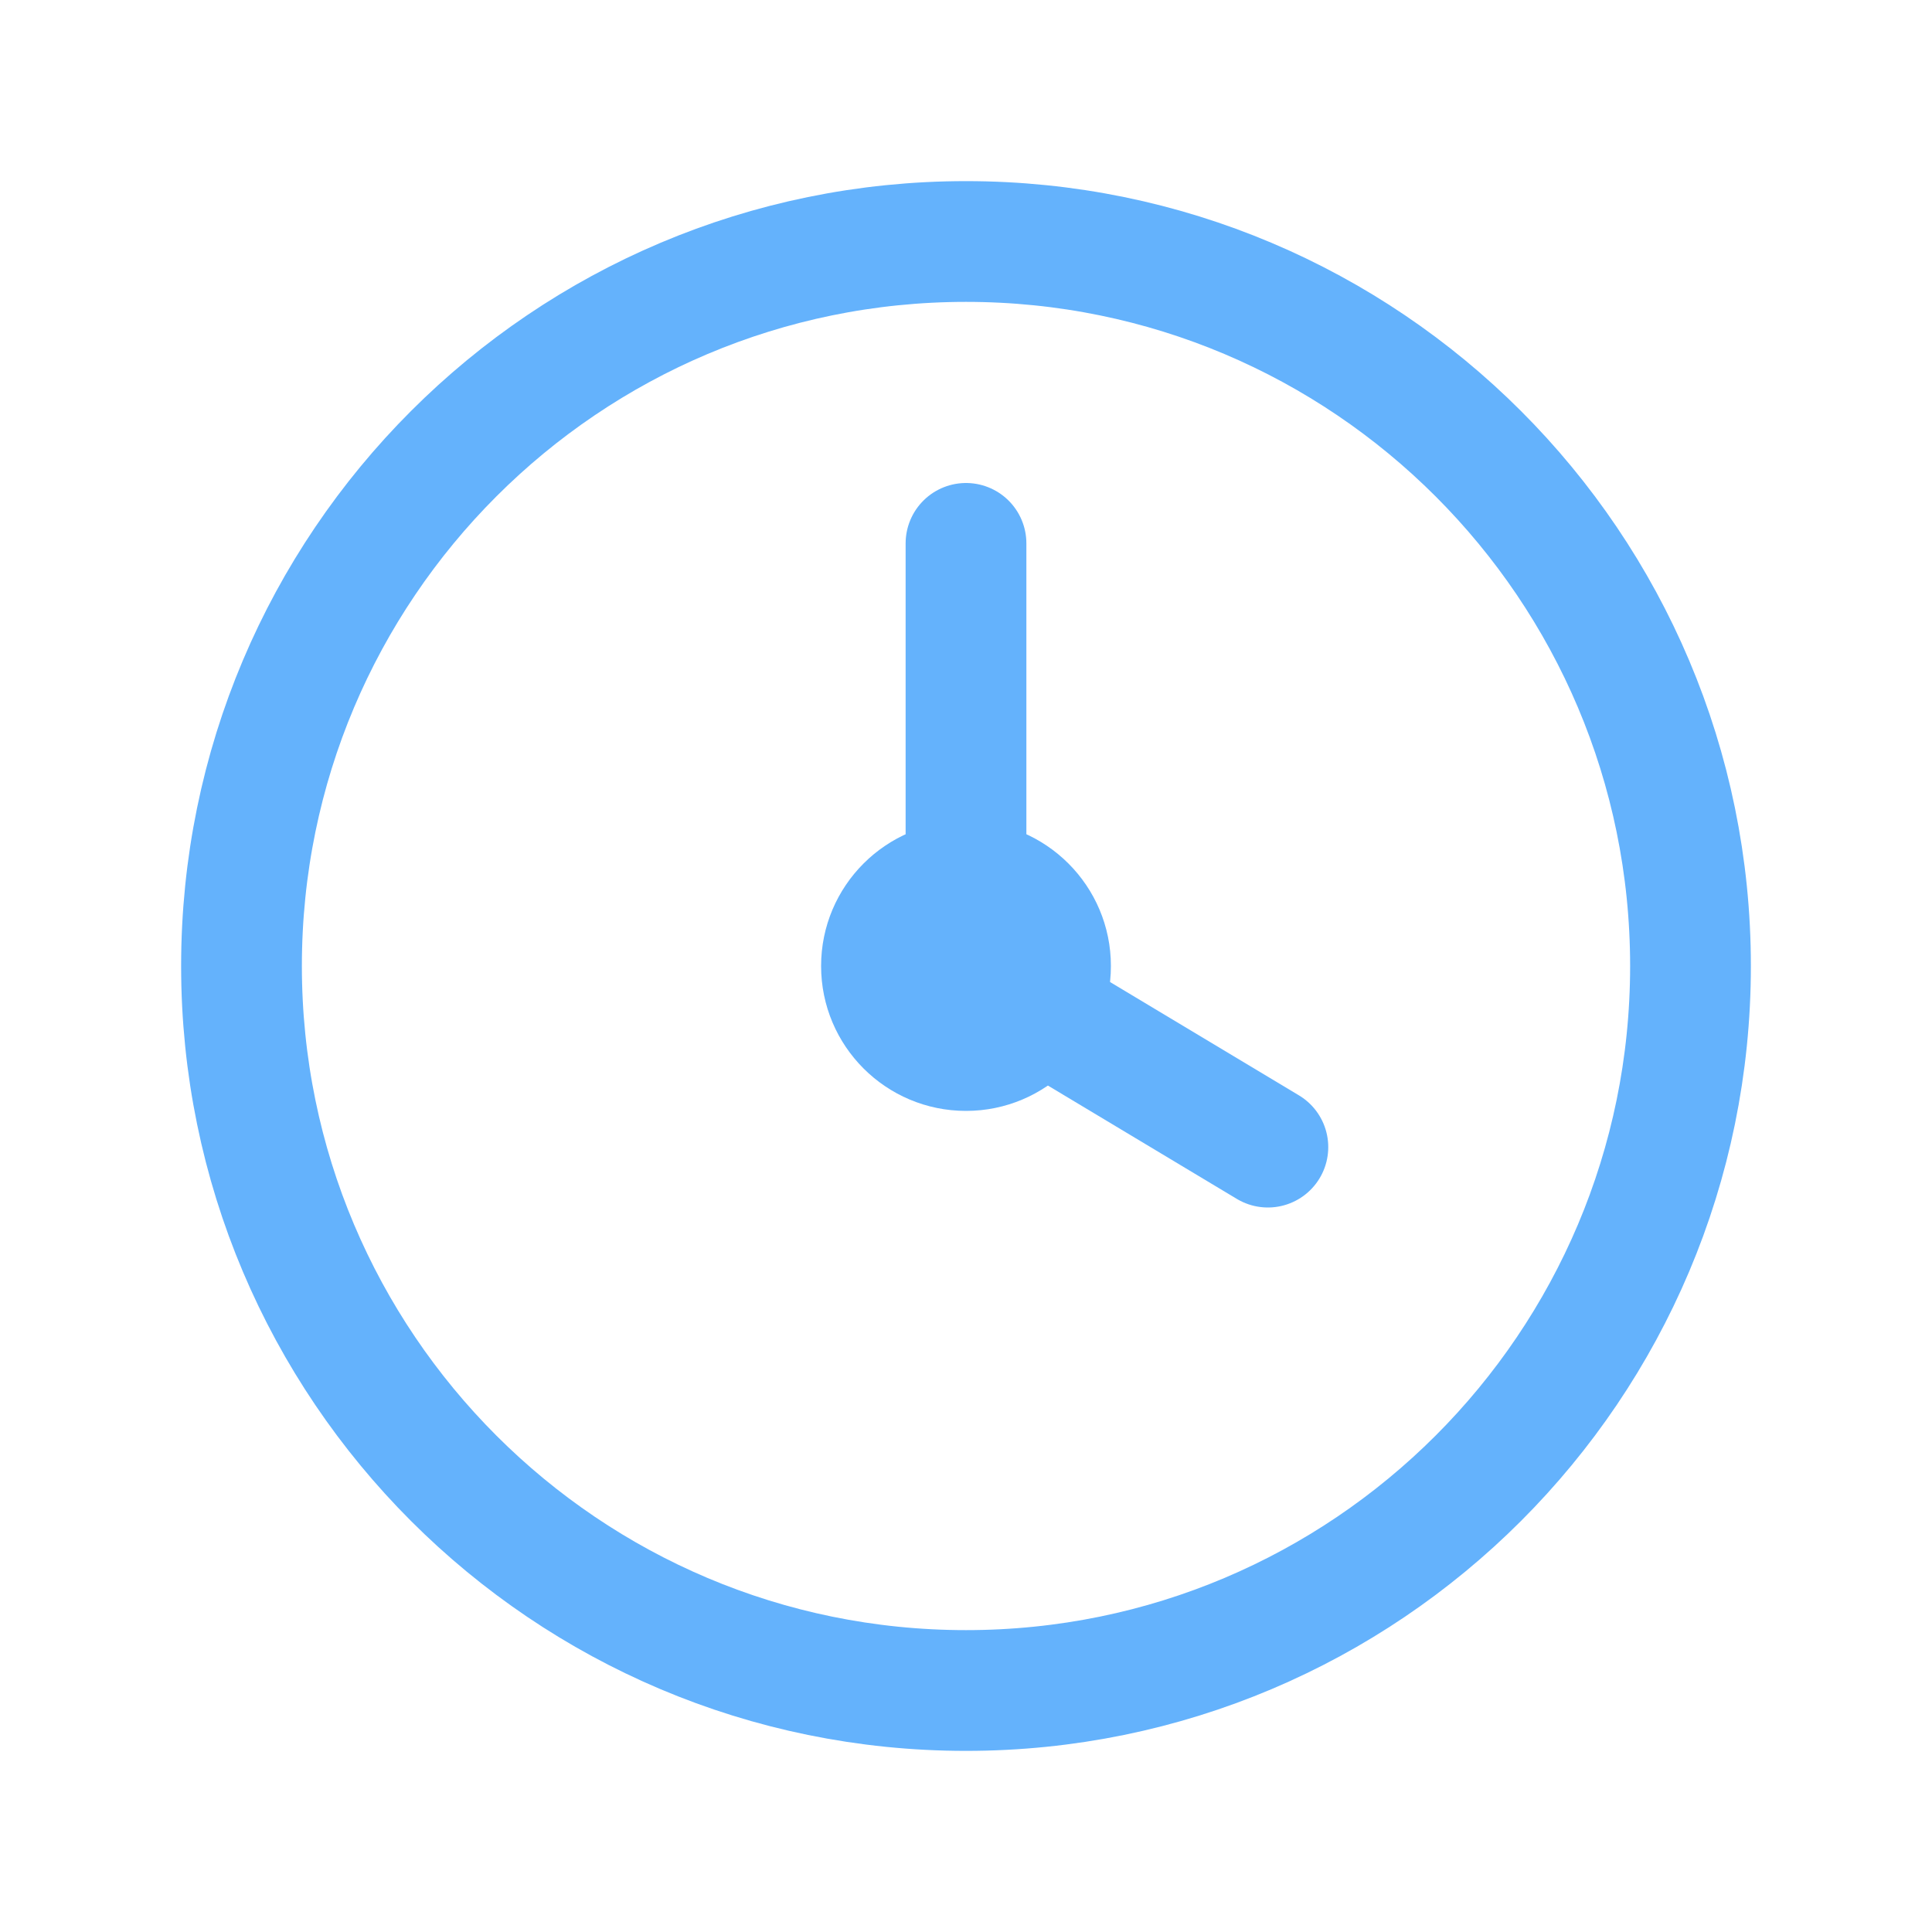
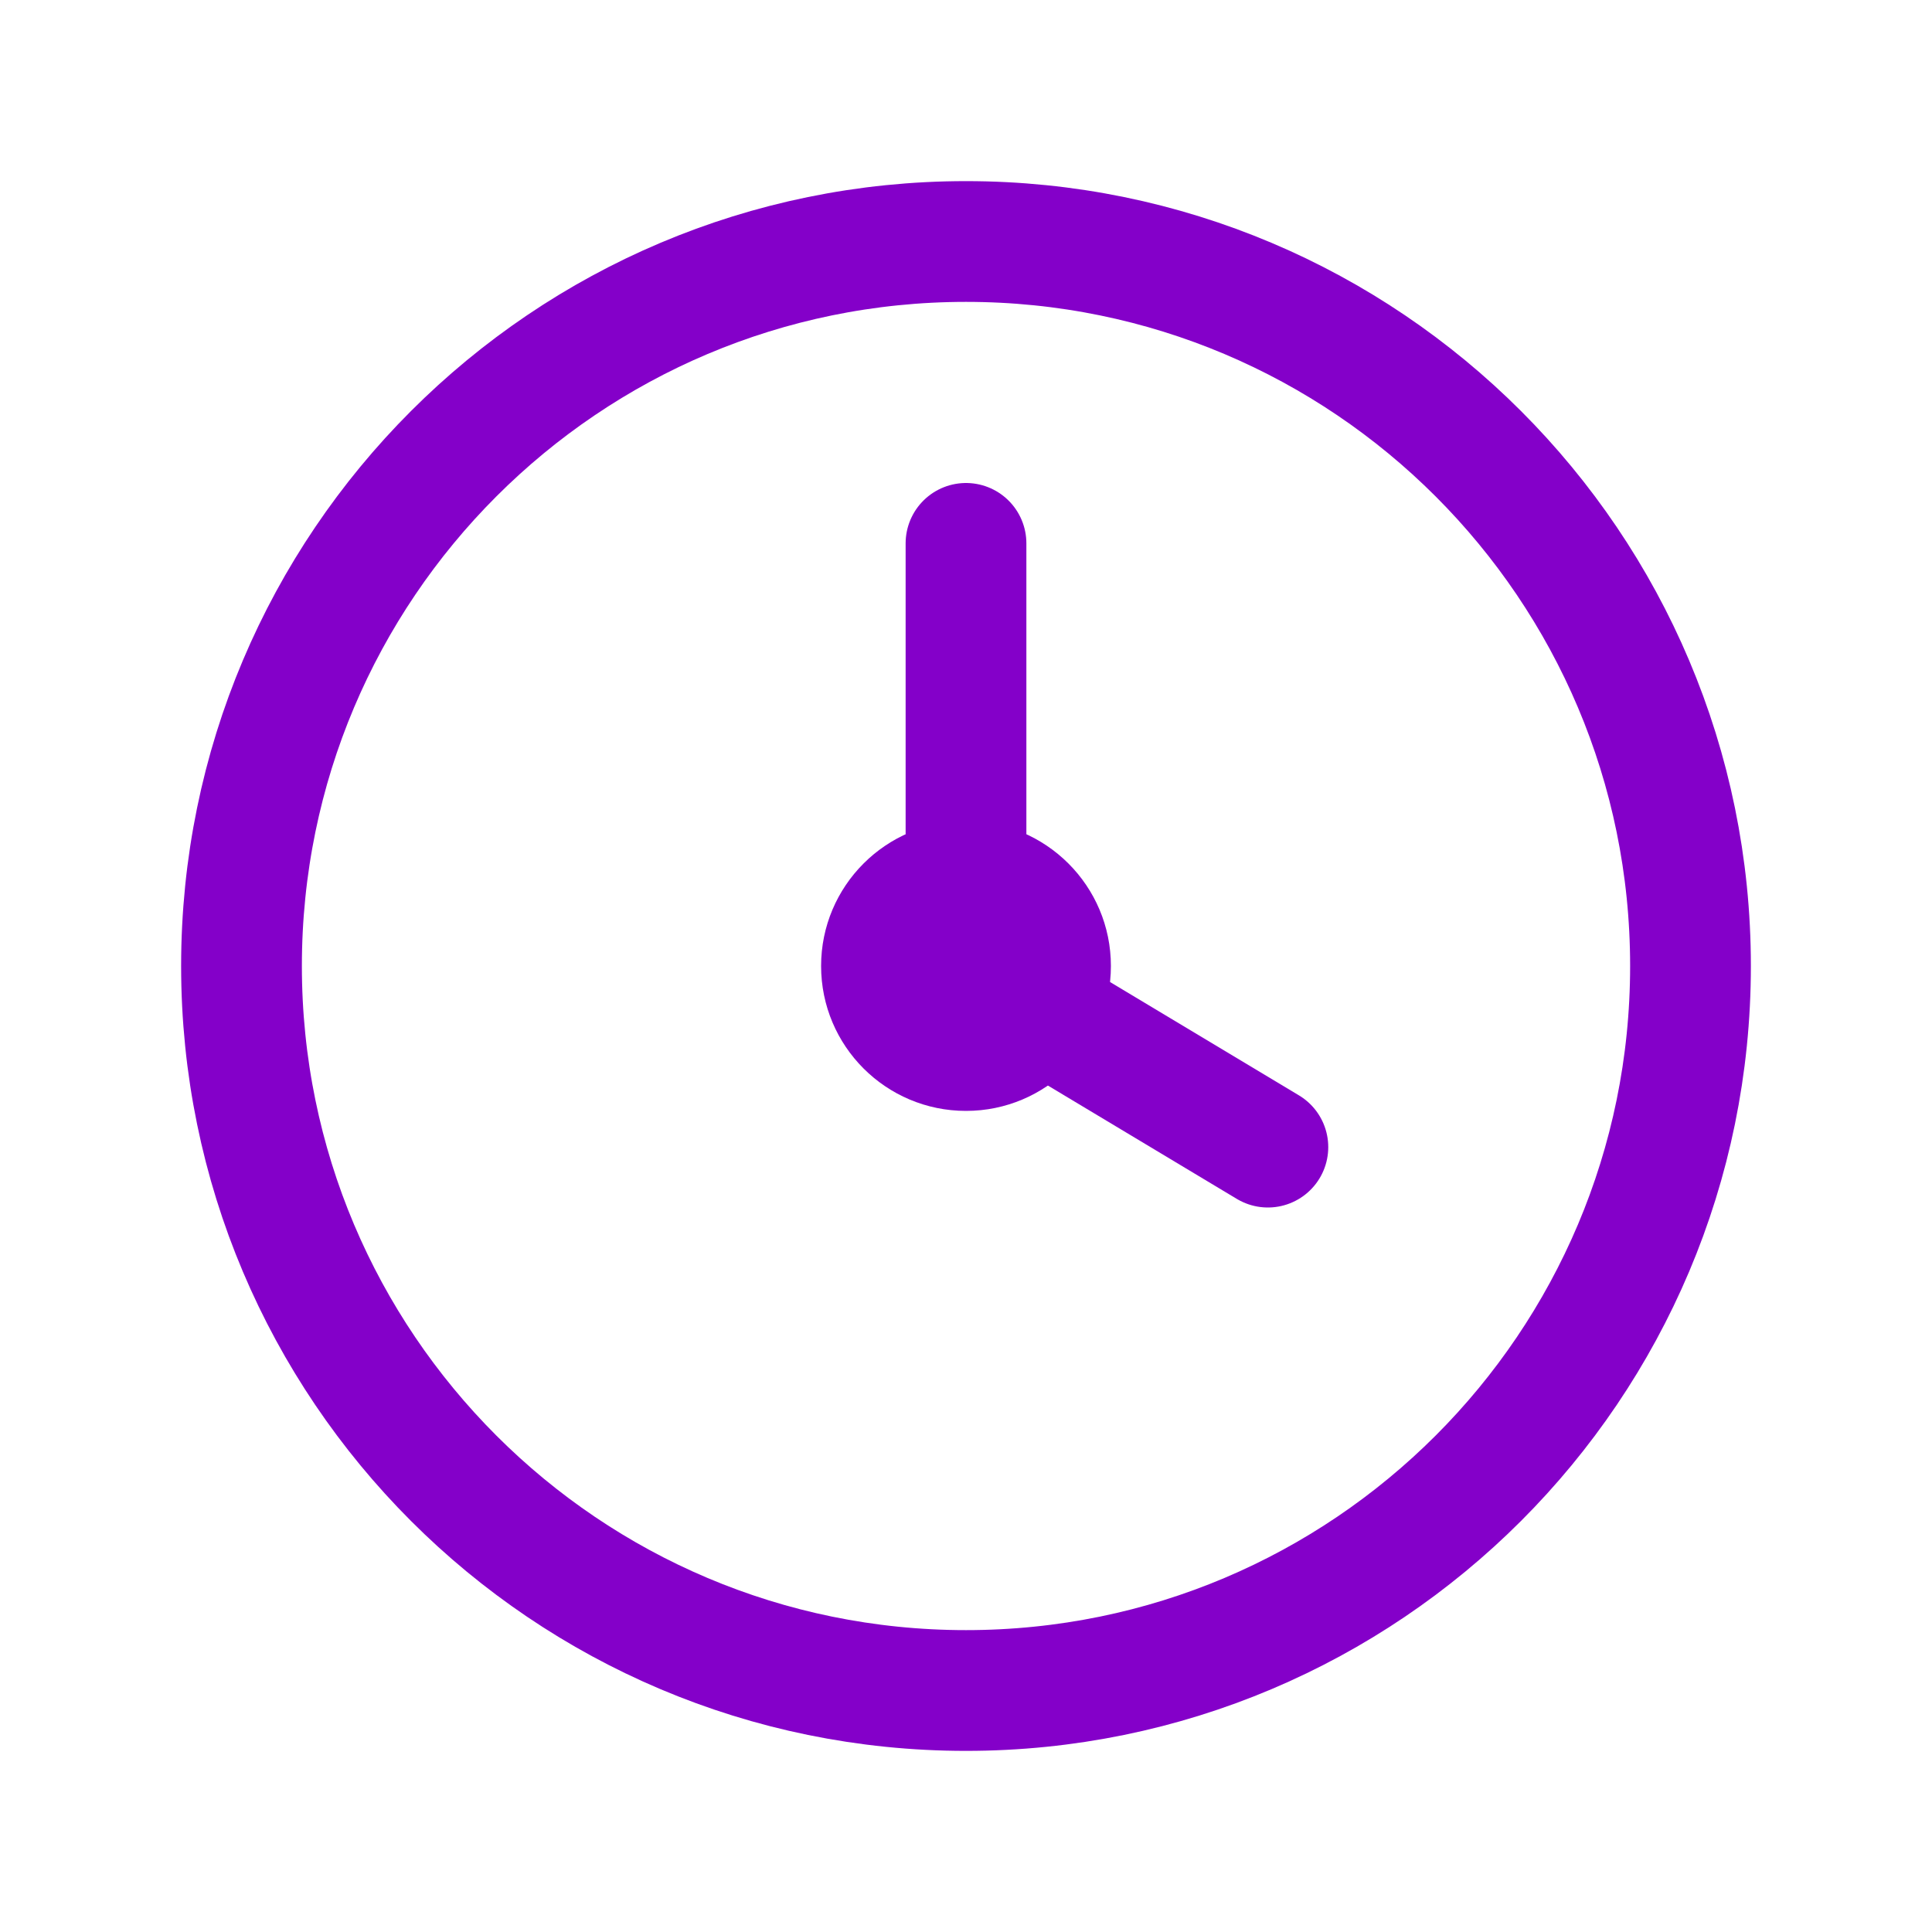
<svg xmlns="http://www.w3.org/2000/svg" width="16" height="16" viewBox="0 0 16 16" fill="none">
-   <circle cx="8" cy="8" r="6" stroke="#64b2fc" stroke-width="1" />
-   <path d="M8 4.5V8l2.5 1.5" stroke="#64b2fc" stroke-width="1" stroke-linecap="round" stroke-linejoin="round" />
-   <circle cx="8" cy="8" r="1.2" fill="#64b2fc" />
+   <circle cx="8" cy="8" r="6" stroke="#8400C9FF" stroke-width="1" />
+   <path d="M8 4.5V8l2.5 1.5" stroke="#8400C9FF" stroke-width="1" stroke-linecap="round" stroke-linejoin="round" />
+   <circle cx="8" cy="8" r="1.2" fill="#8400C9FF" />
</svg>
